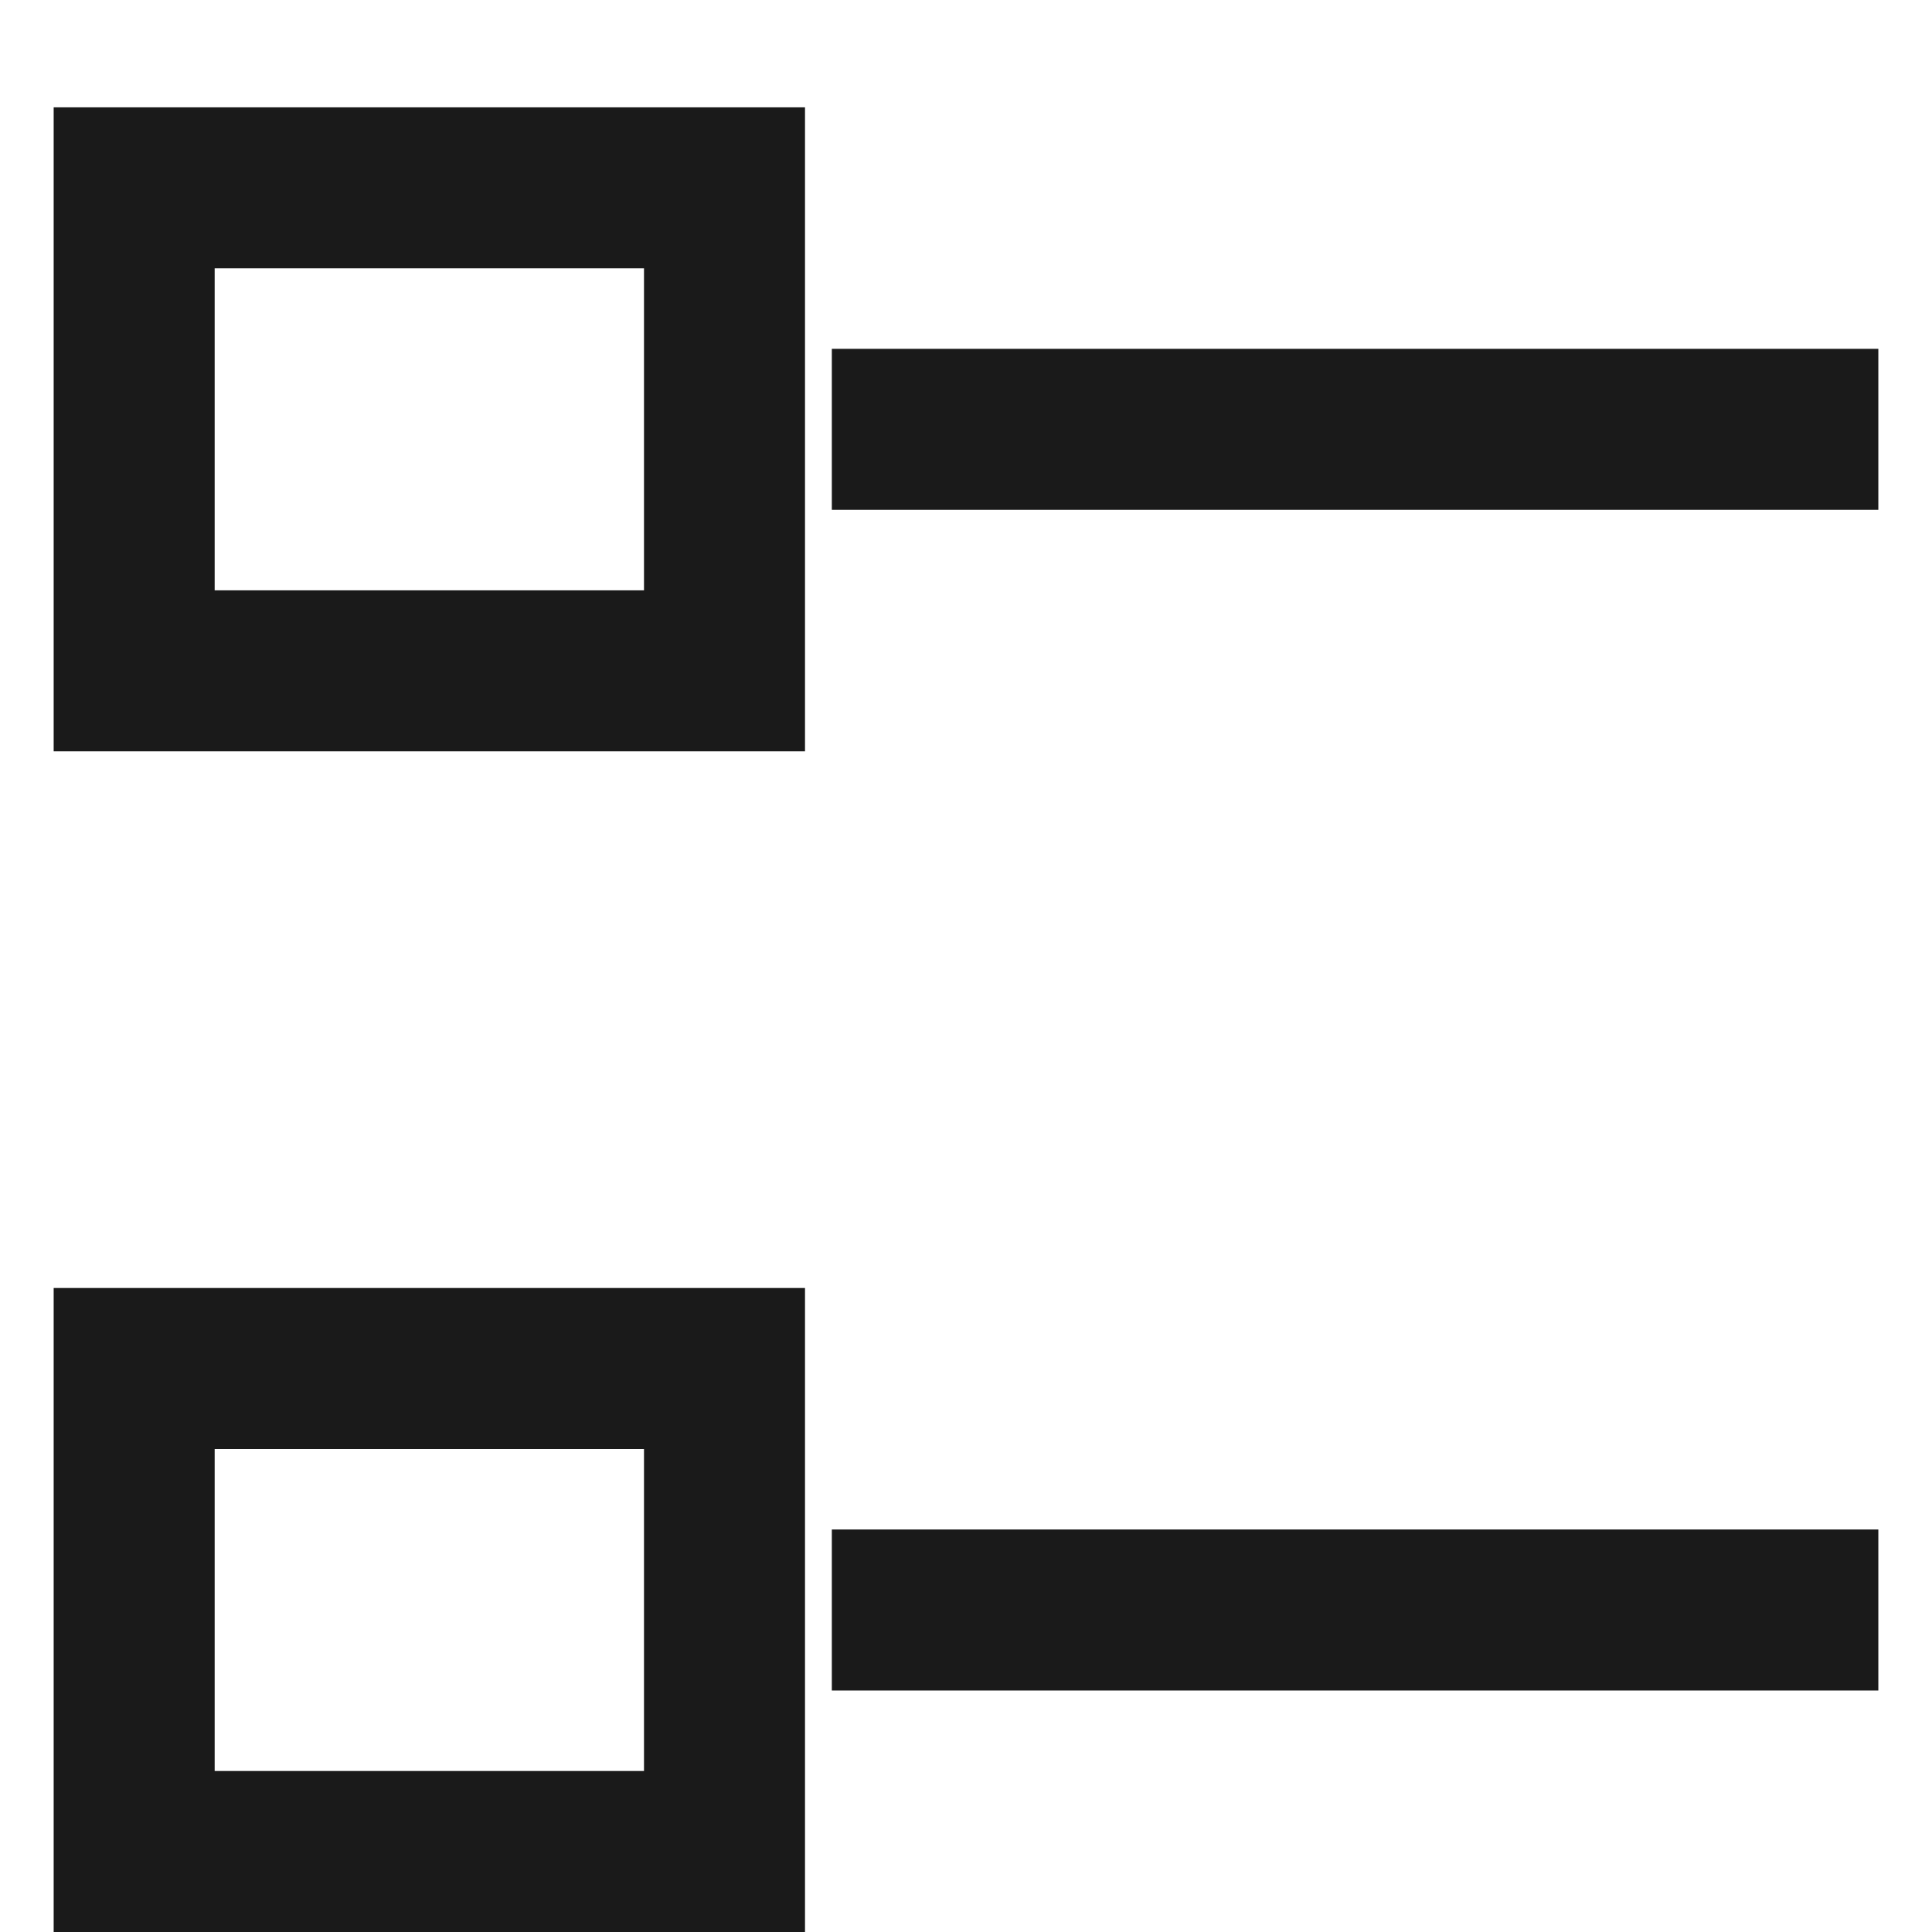
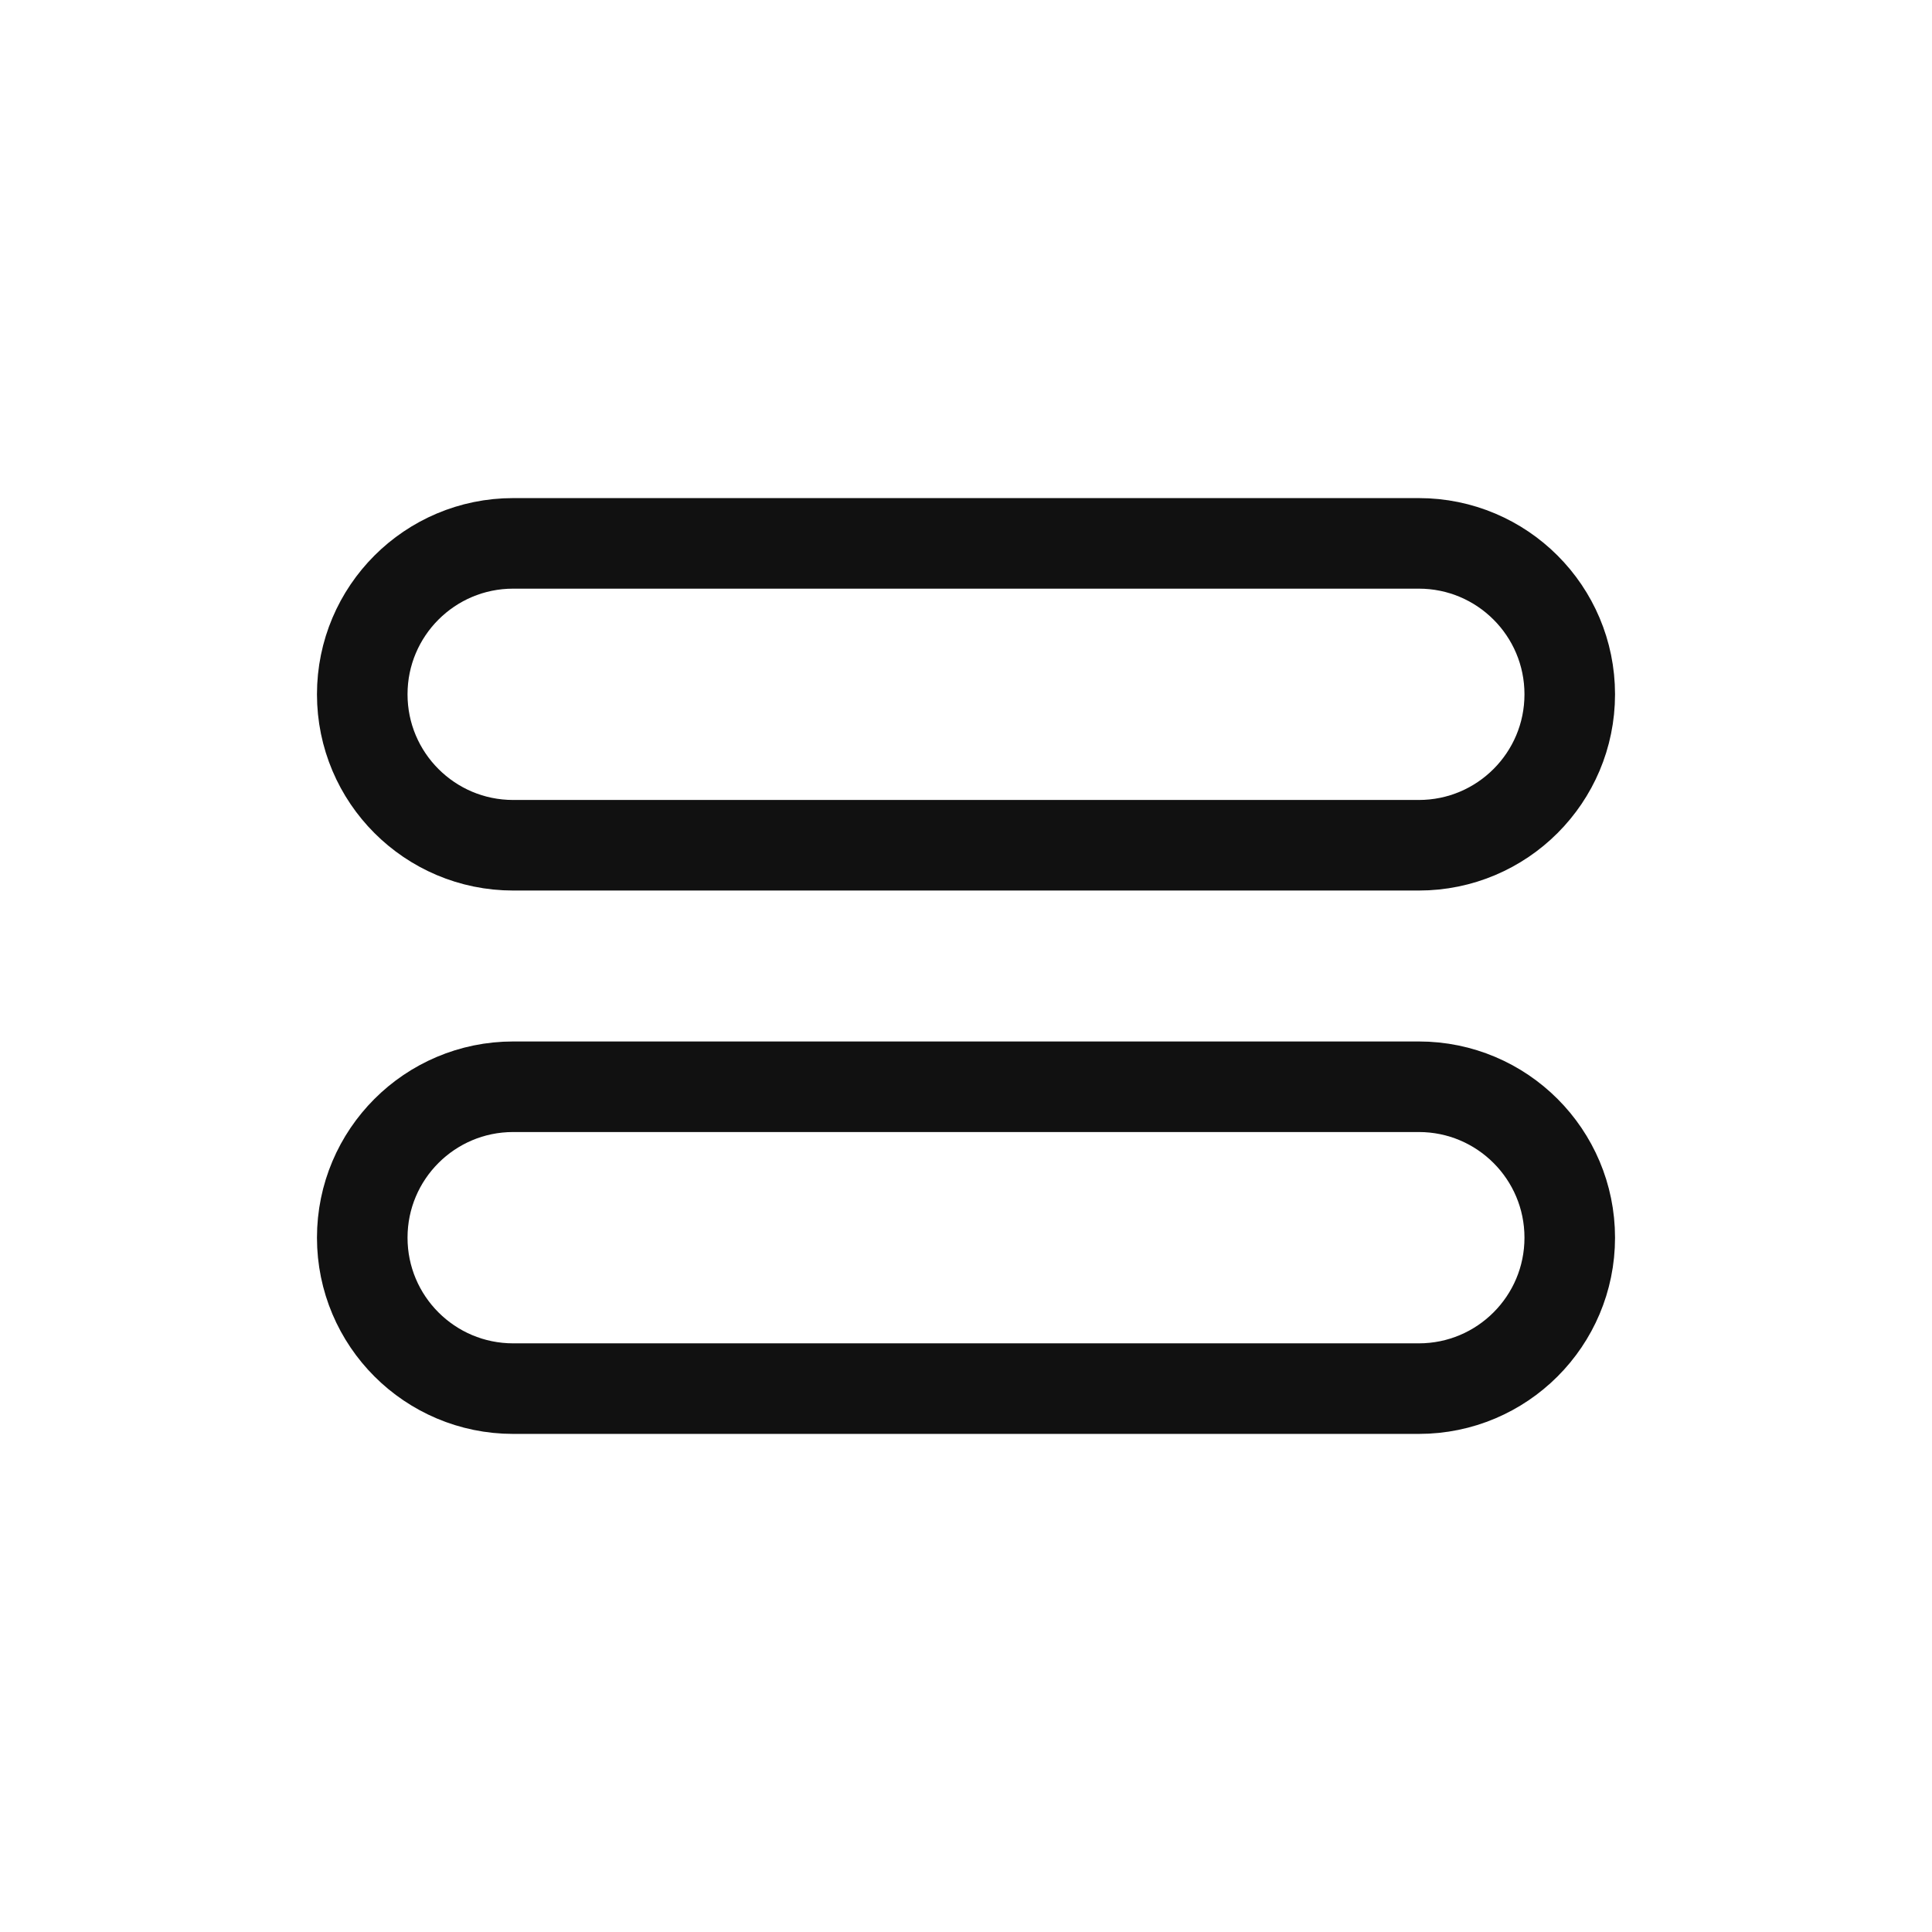
- <svg xmlns="http://www.w3.org/2000/svg" width="18" height="18" viewBox="0 0 18 18" fill="none" aria-hidden="true">
-   <rect x="1.25" y="1.75" width="5.5" height="4.5" stroke="#1a1a1a" stroke-width="1.5" />
-   <path d="M8.5 4H16.75" stroke="#1a1a1a" stroke-width="1.5" stroke-linecap="square" />
-   <rect x="1.25" y="12.75" width="5.5" height="4.5" stroke="#1a1a1a" stroke-width="1.5" />
-   <path d="M8.5 15H16.75" stroke="#1a1a1a" stroke-width="1.5" stroke-linecap="square" />
+ <svg xmlns="http://www.w3.org/2000/svg" width="32" height="32" viewBox="0 0 32 32" fill="none" aria-hidden="true">
+   <rect x="6" y="9" width="20" height="5" rx="2.5" stroke="#111111" stroke-width="1.5" />
+   <rect x="6" y="18" width="20" height="5" rx="2.5" stroke="#111111" stroke-width="1.5" />
</svg>
